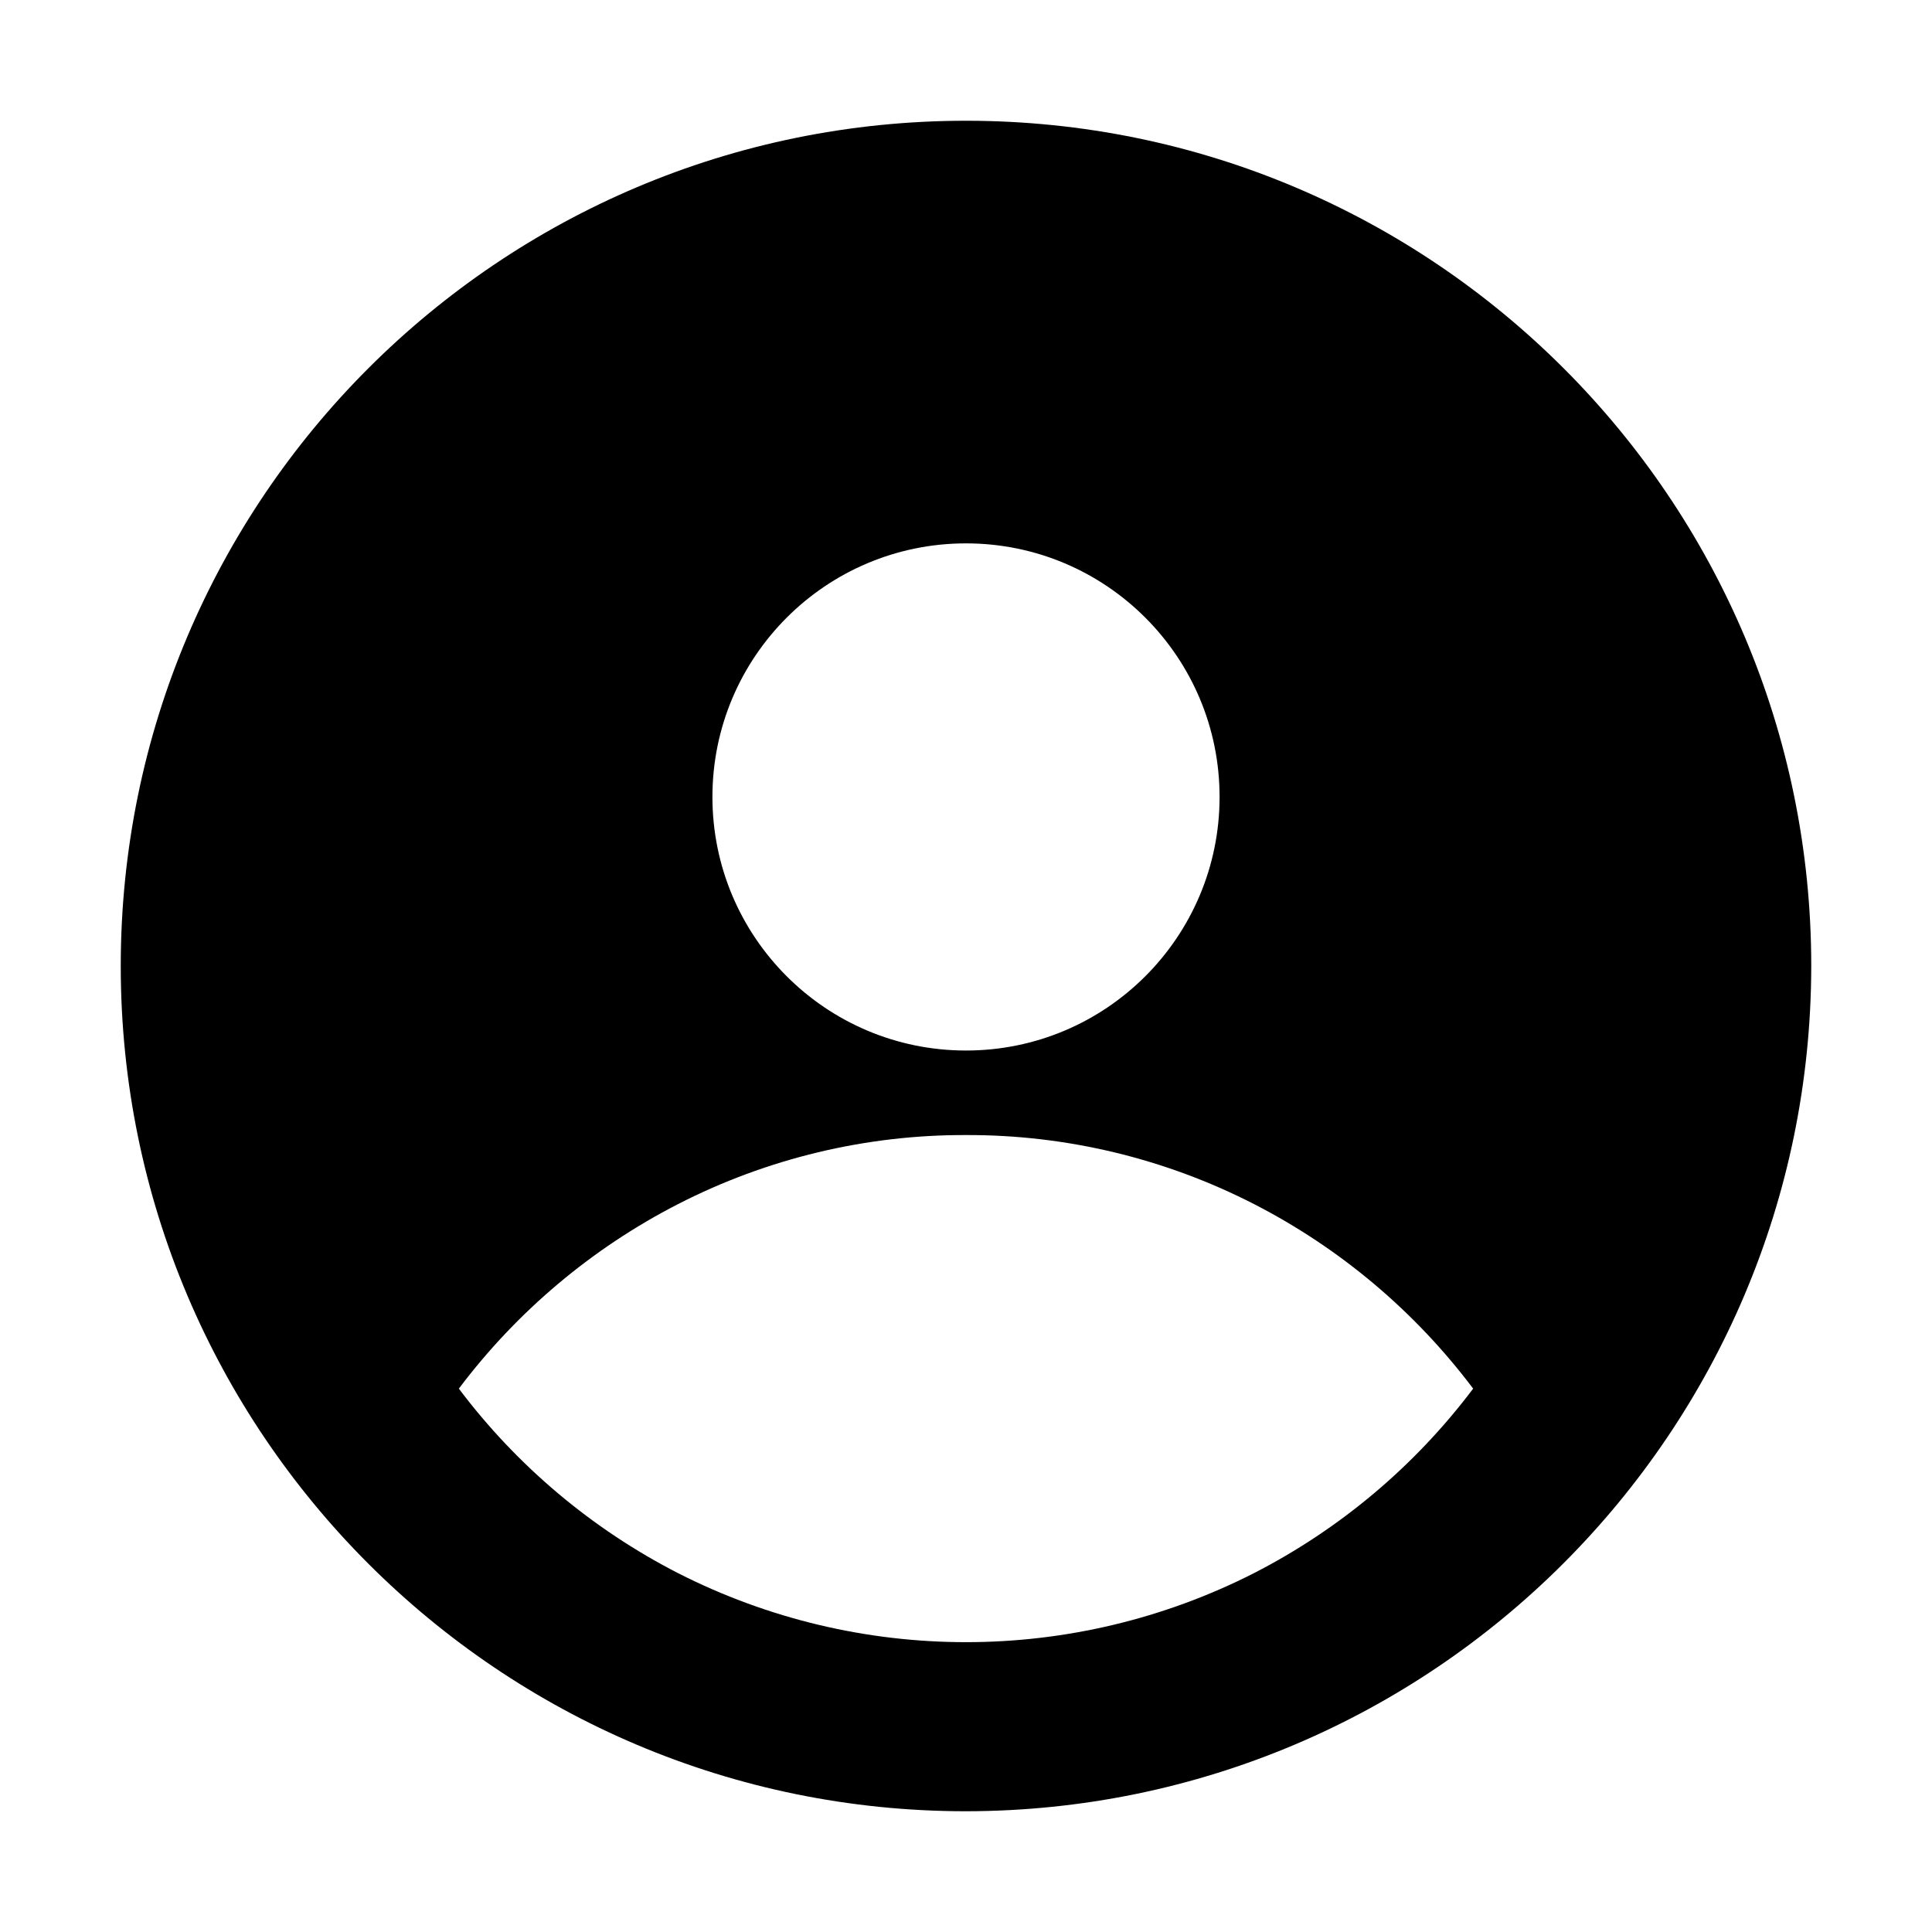
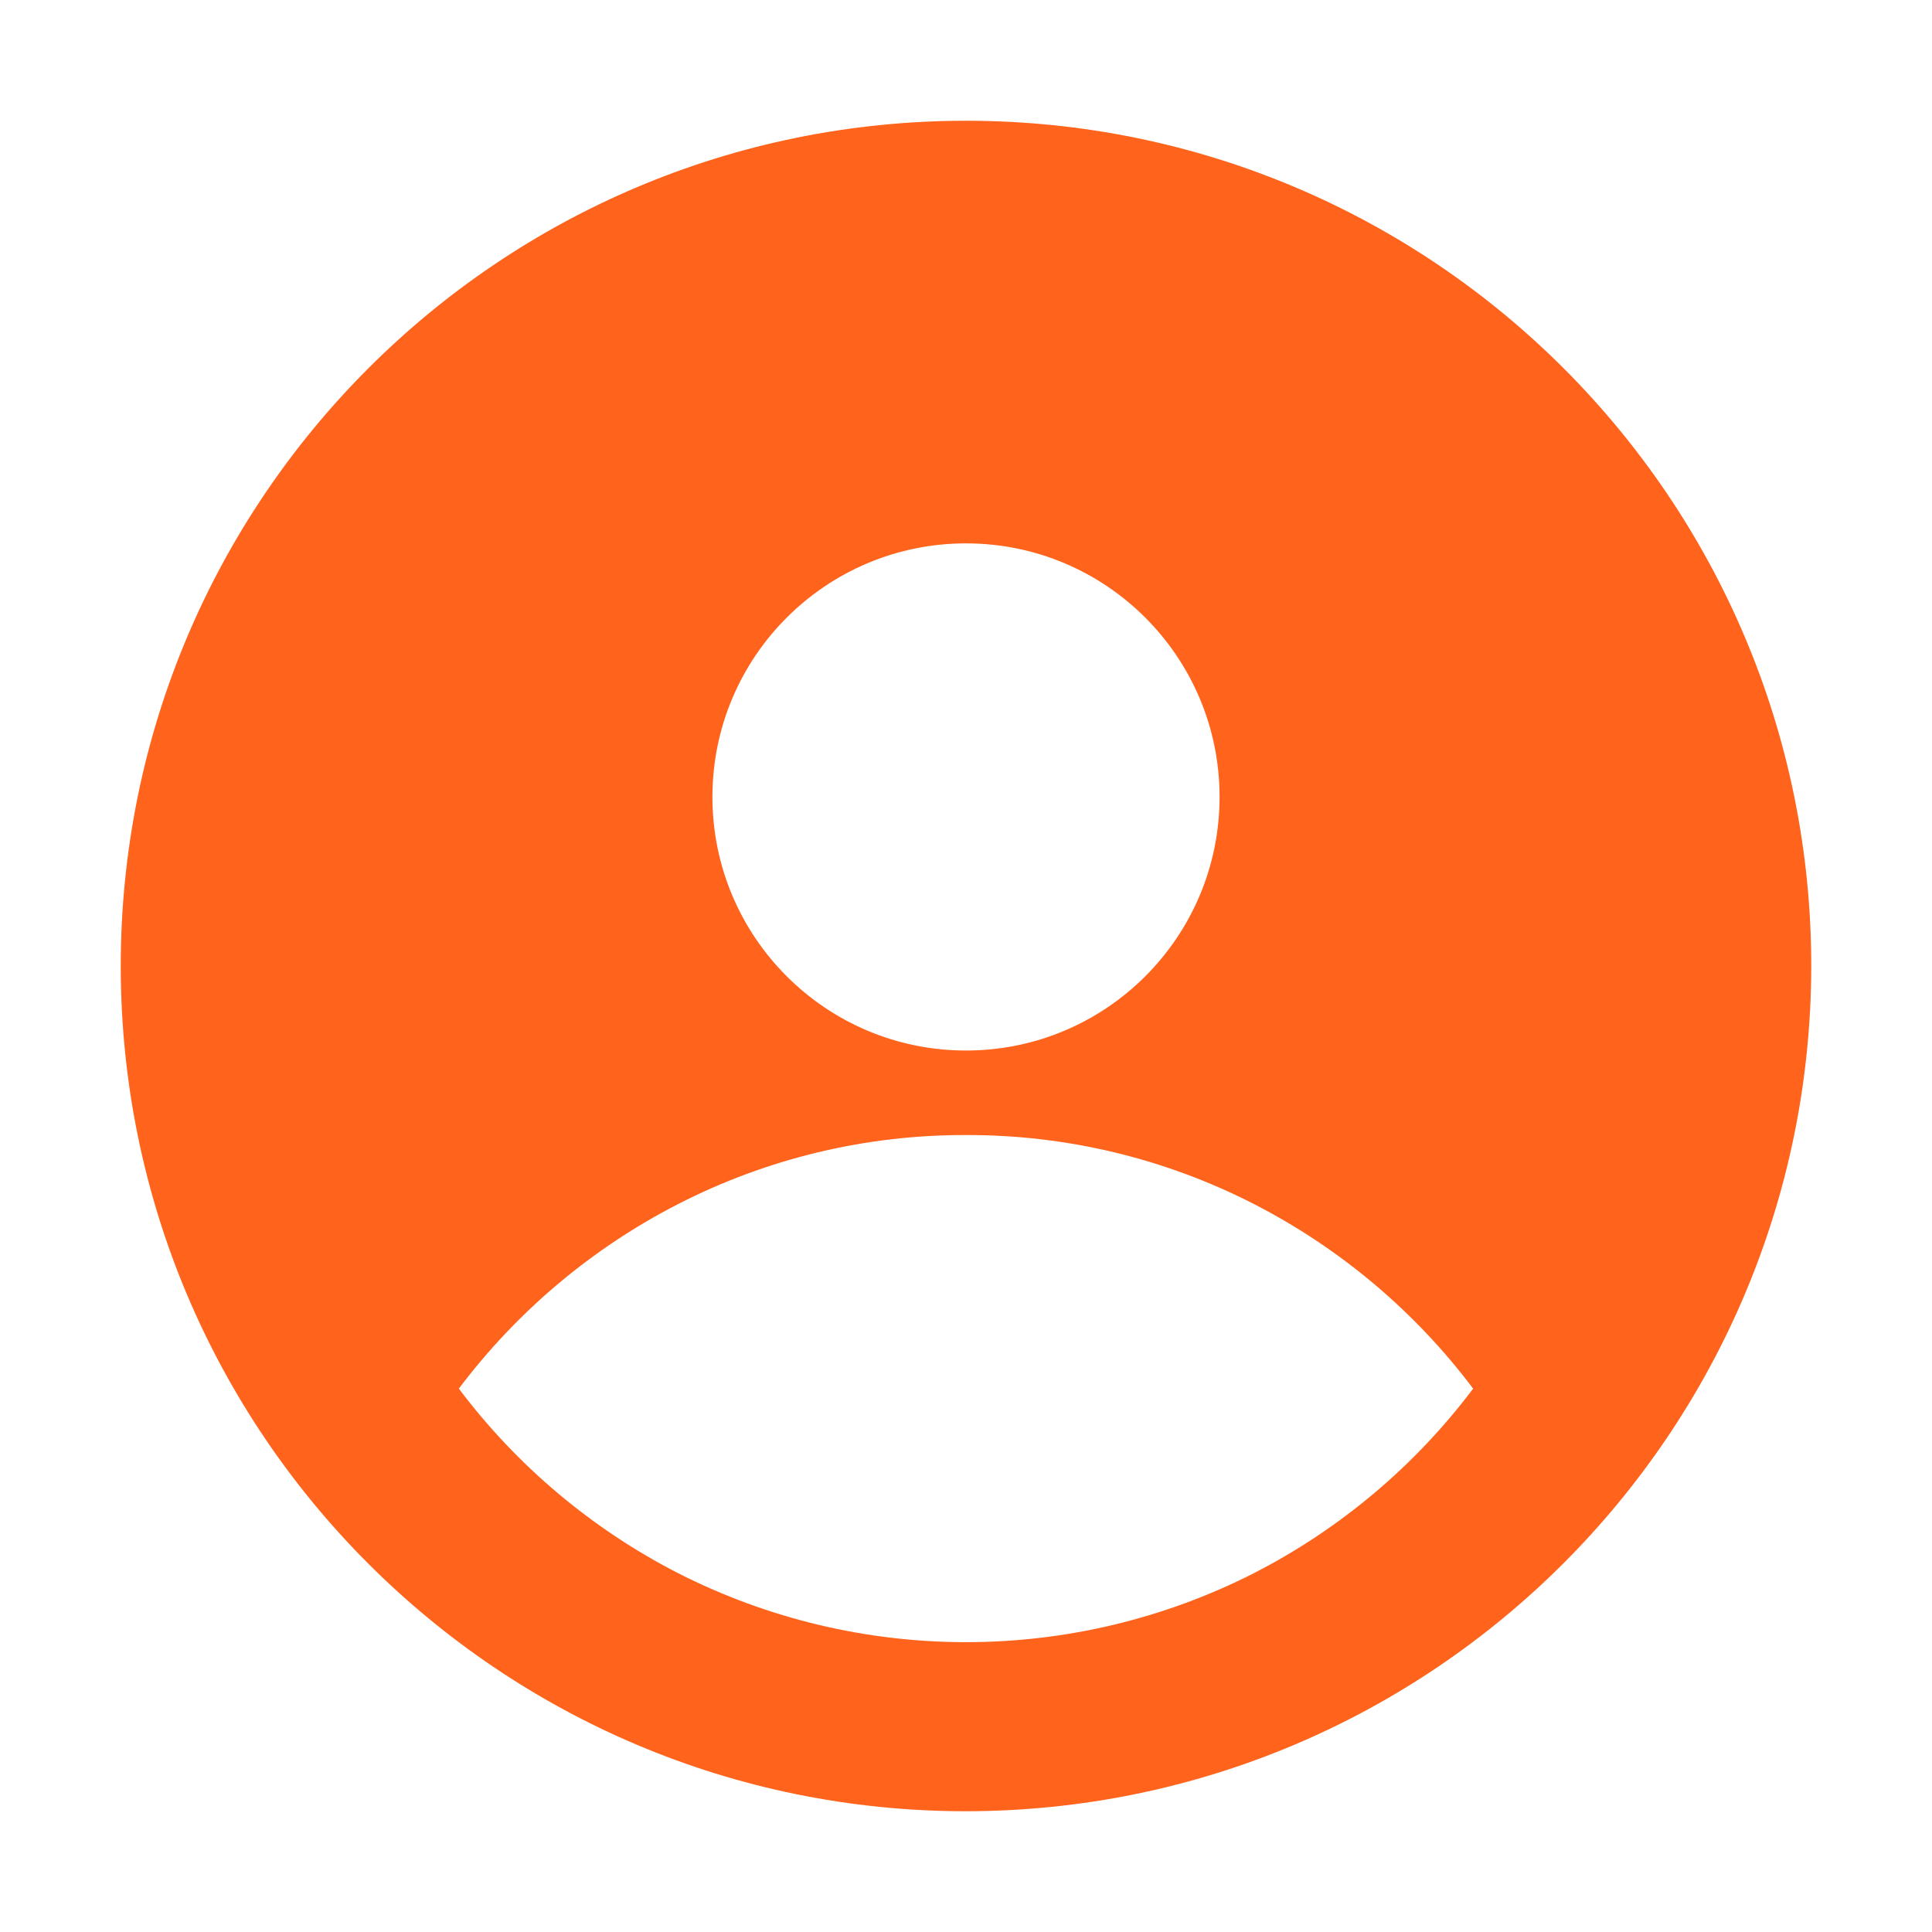
<svg xmlns="http://www.w3.org/2000/svg" id="Icon_user_cirlce" width="32" height="32" viewBox="0 0 32 32">
  <g id="Icon_user_cirlce-2" data-name="Icon_user_cirlce" transform="translate(2 2)">
-     <path id="Shape" d="M14,28A14,14,0,1,1,28,14,14.016,14.016,0,0,1,14,28Zm0-11.2a10.385,10.385,0,0,0-4.77,1.144A10.6,10.6,0,0,0,5.6,21a10.594,10.594,0,0,0,3.63,3.056,10.521,10.521,0,0,0,9.54,0A10.593,10.593,0,0,0,22.4,21a10.6,10.6,0,0,0-3.63-3.057A10.385,10.385,0,0,0,14,16.8ZM14,7a4.2,4.2,0,1,0,4.2,4.2A4.2,4.2,0,0,0,14,7Z" />
+     <path id="Shape" d="M14,28A14,14,0,1,1,28,14,14.016,14.016,0,0,1,14,28Zm0-11.2a10.385,10.385,0,0,0-4.77,1.144A10.6,10.6,0,0,0,5.6,21a10.594,10.594,0,0,0,3.63,3.056,10.521,10.521,0,0,0,9.54,0A10.593,10.593,0,0,0,22.4,21a10.6,10.6,0,0,0-3.63-3.057A10.385,10.385,0,0,0,14,16.8ZM14,7a4.2,4.2,0,1,0,4.2,4.2A4.2,4.2,0,0,0,14,7Z" fill="#ff631c" />
  </g>
</svg>
